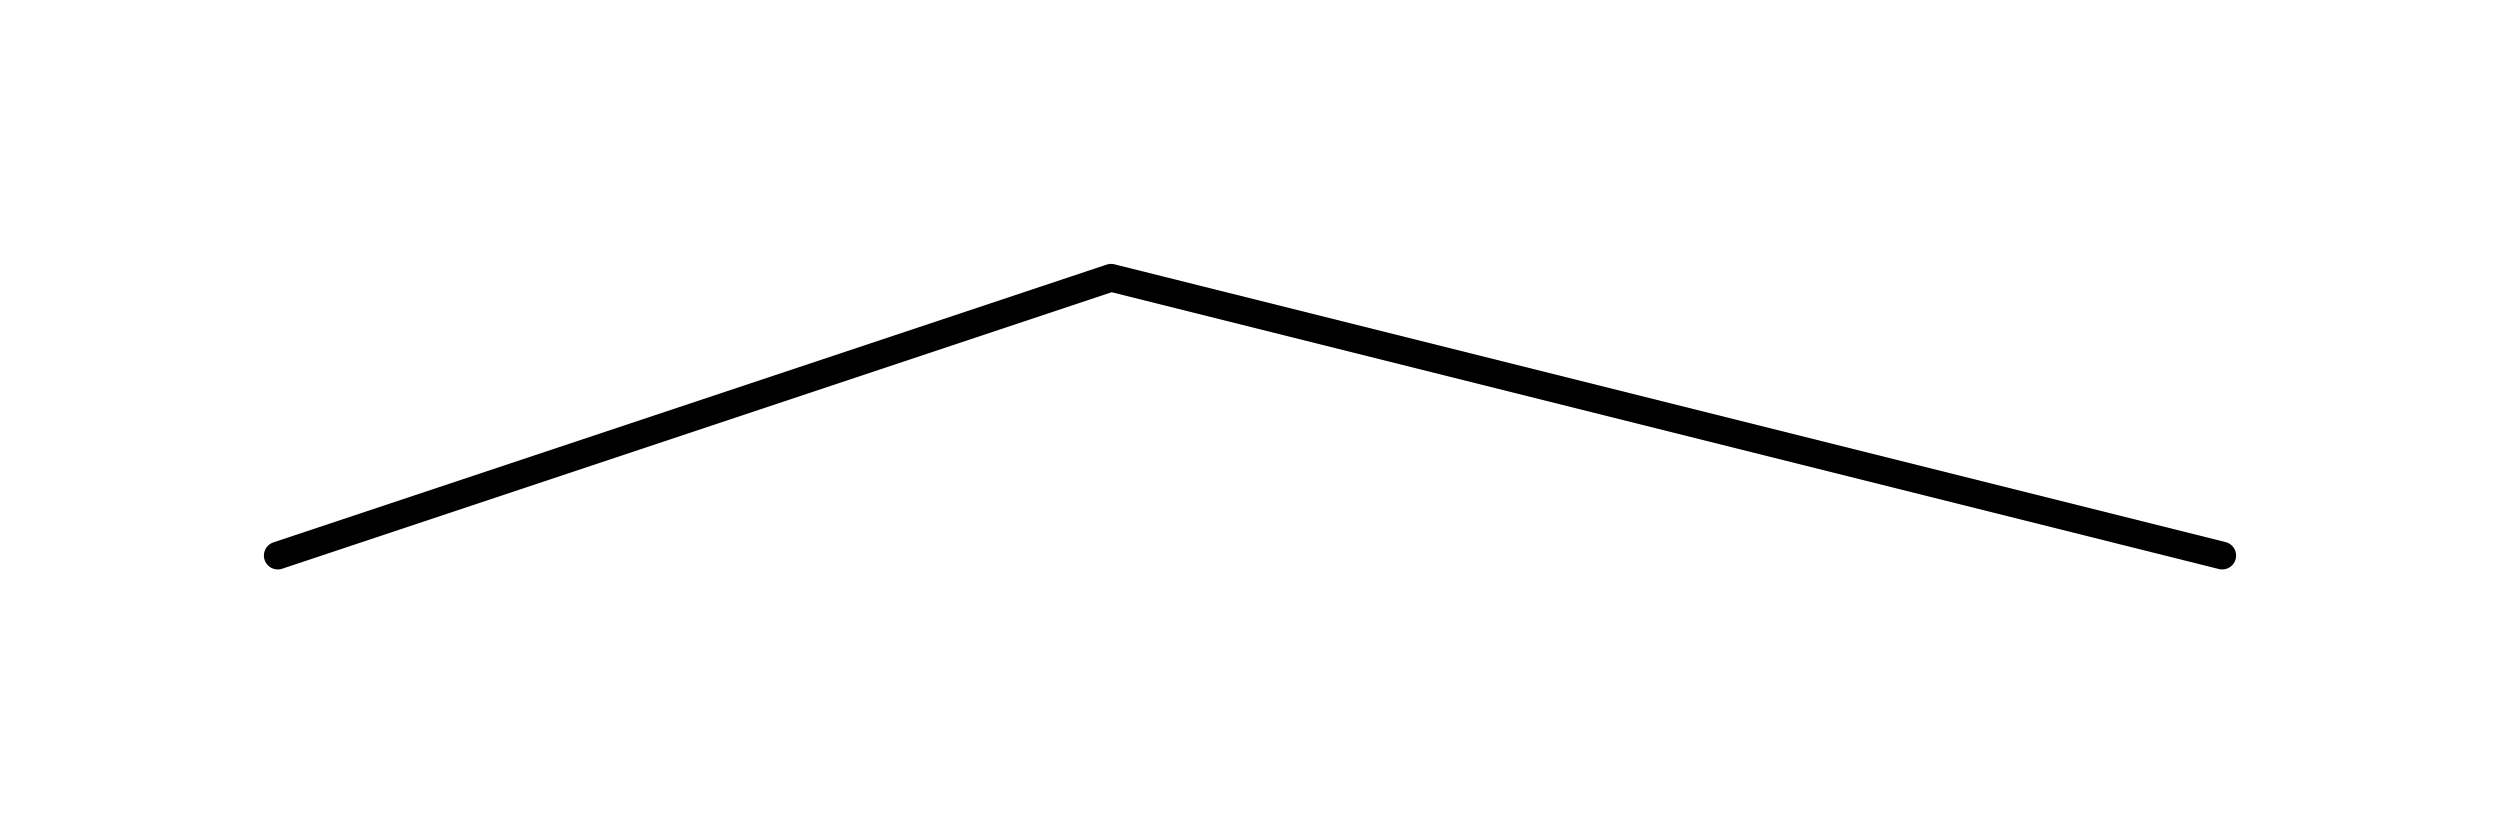
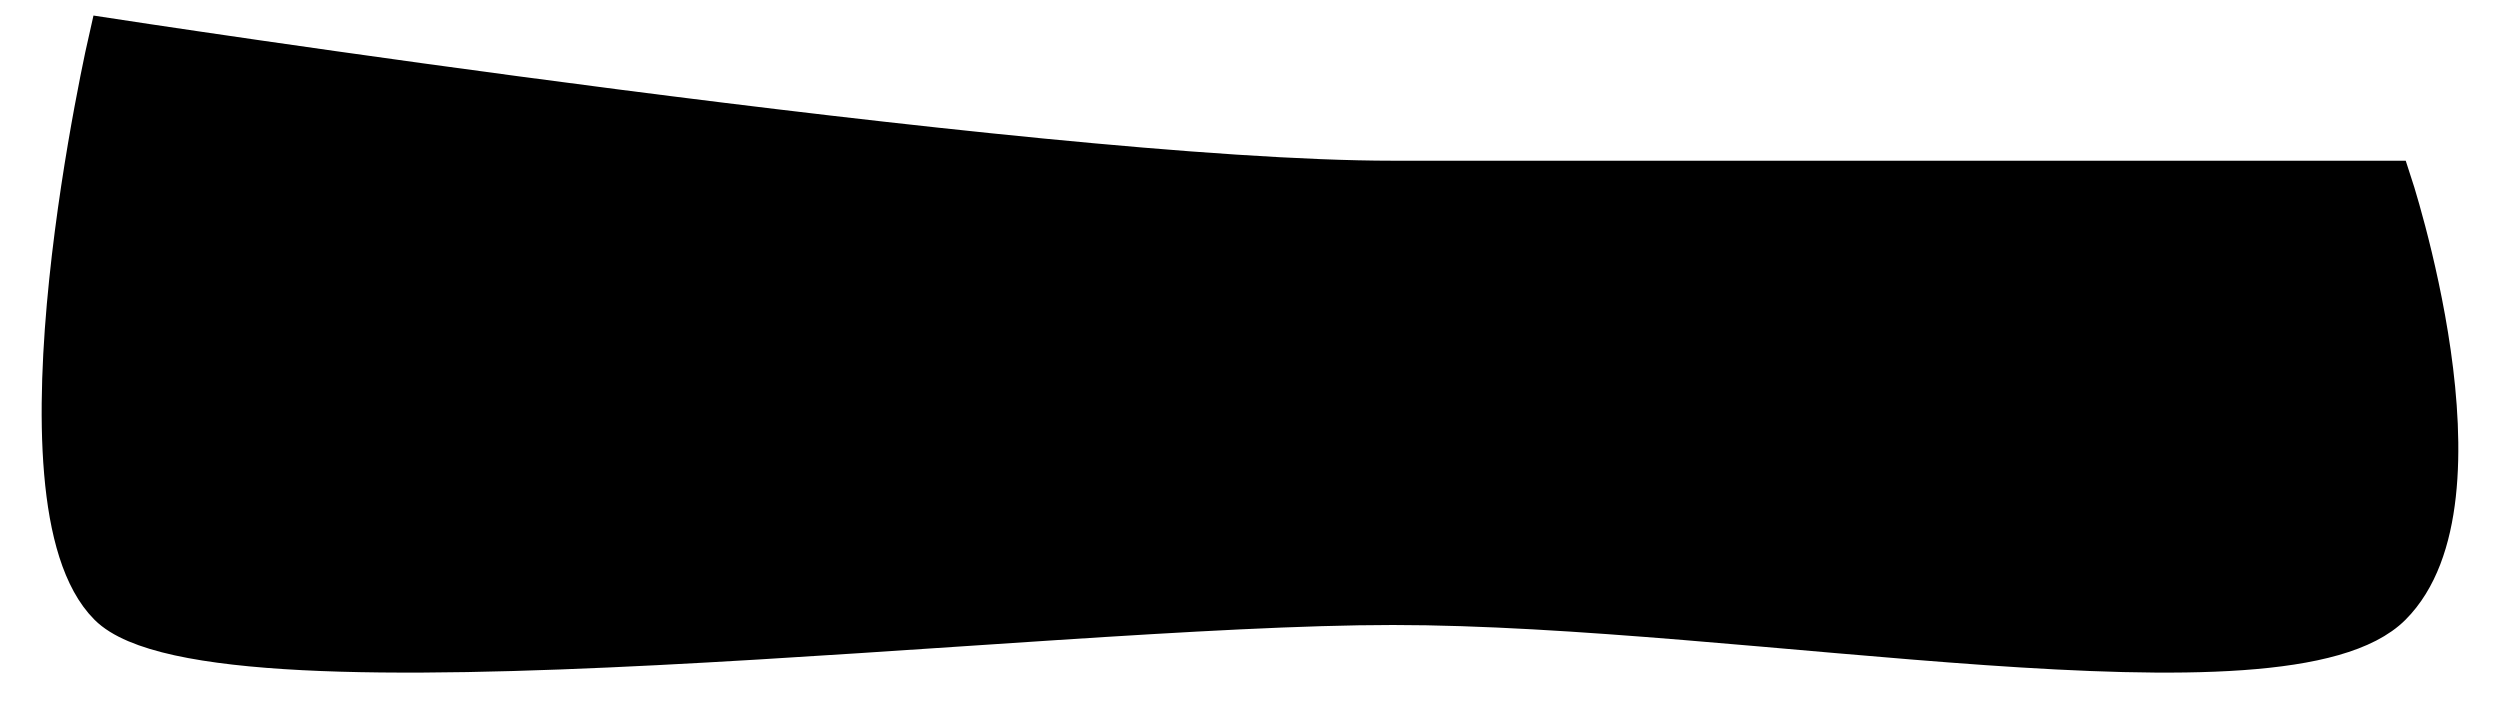
- <svg xmlns="http://www.w3.org/2000/svg" viewBox="0 0 90 30" width="90" height="30">
-   <style>
- 		tspan { white-space:pre }
- 		.shp0 { fill: none;stroke: #000000;stroke-linecap:round;stroke-linejoin:round } 
- 	</style>
-   <path id="Shape 7" class="shp0" d="M80 20L40 10L10 20L40 10" stroke-width="$[width]" />
+ <svg xmlns="http://www.w3.org/2000/svg" viewBox="0 0 70 20" width="70" height="20">
+   <path id="Shape 10 copy" class="shp0" d="M67 17C70 14 67 5 67 5C67 5 49 5 39 5C29 5 3 1 3 1C3 1 0 14 3 17C6 20 29 17 39 17C49 17 64 20 67 17Z" fill="$[color]" stroke="#000" stroke-width="1" />
</svg>
